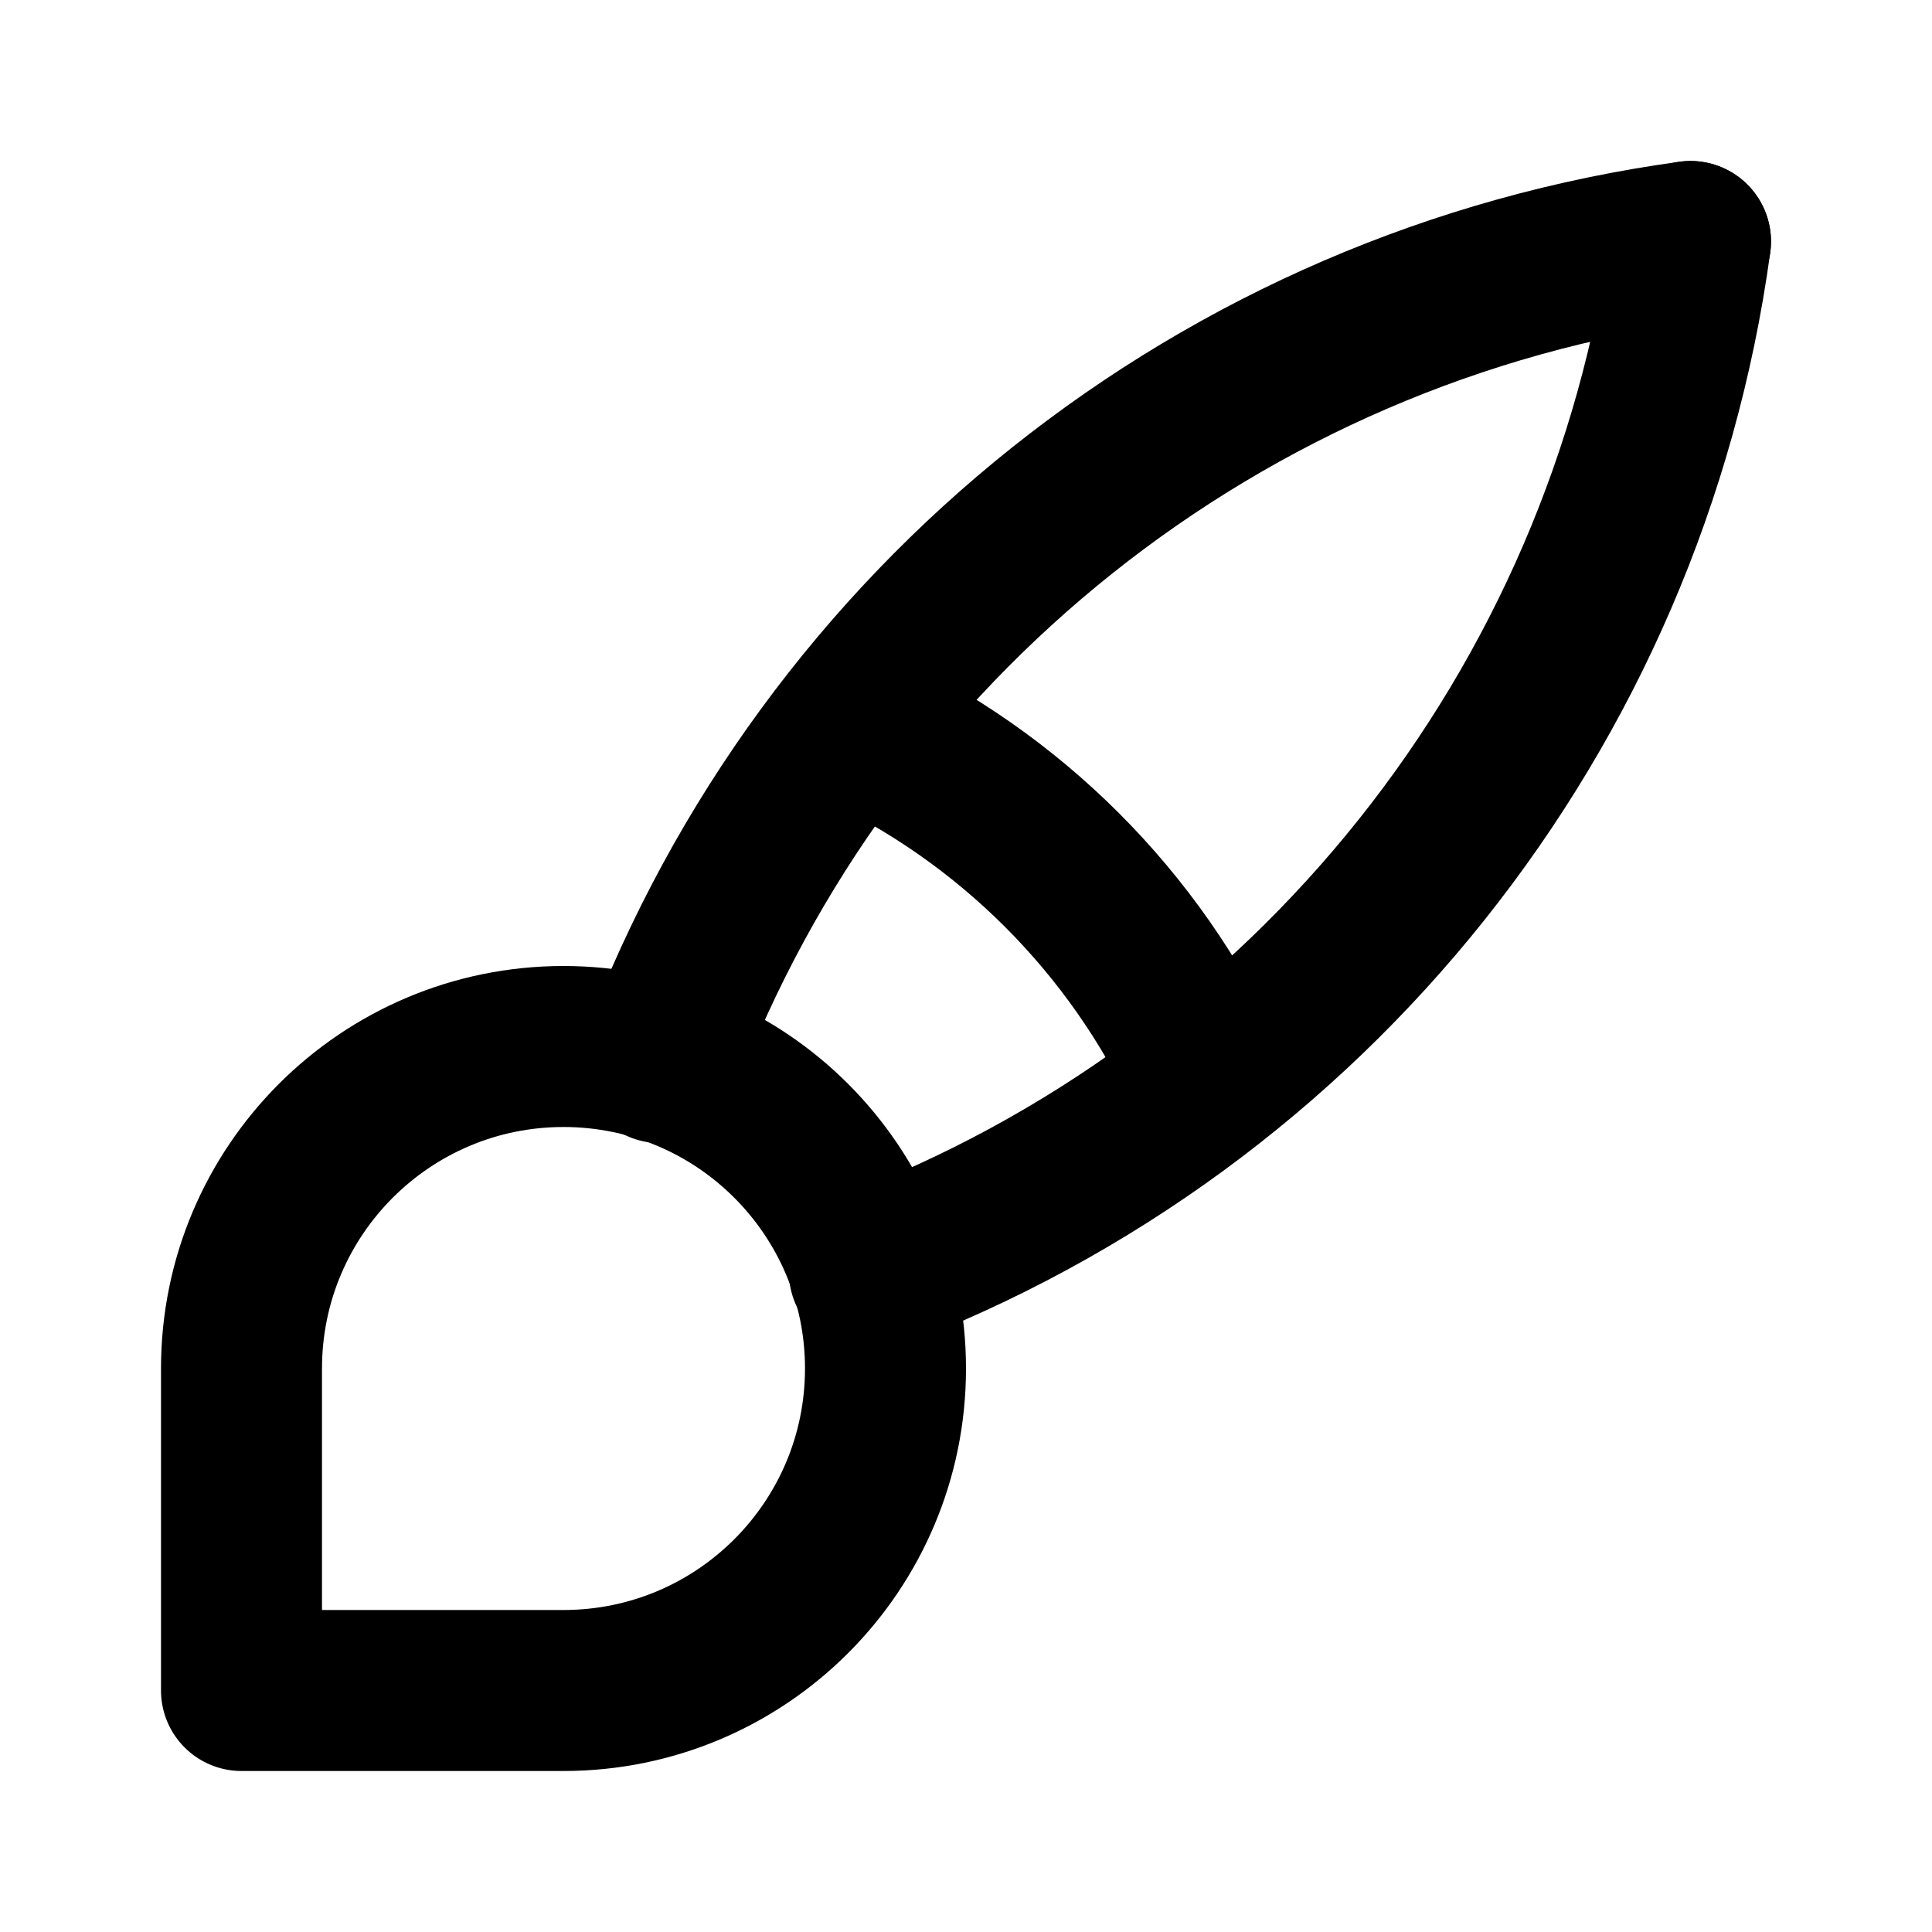
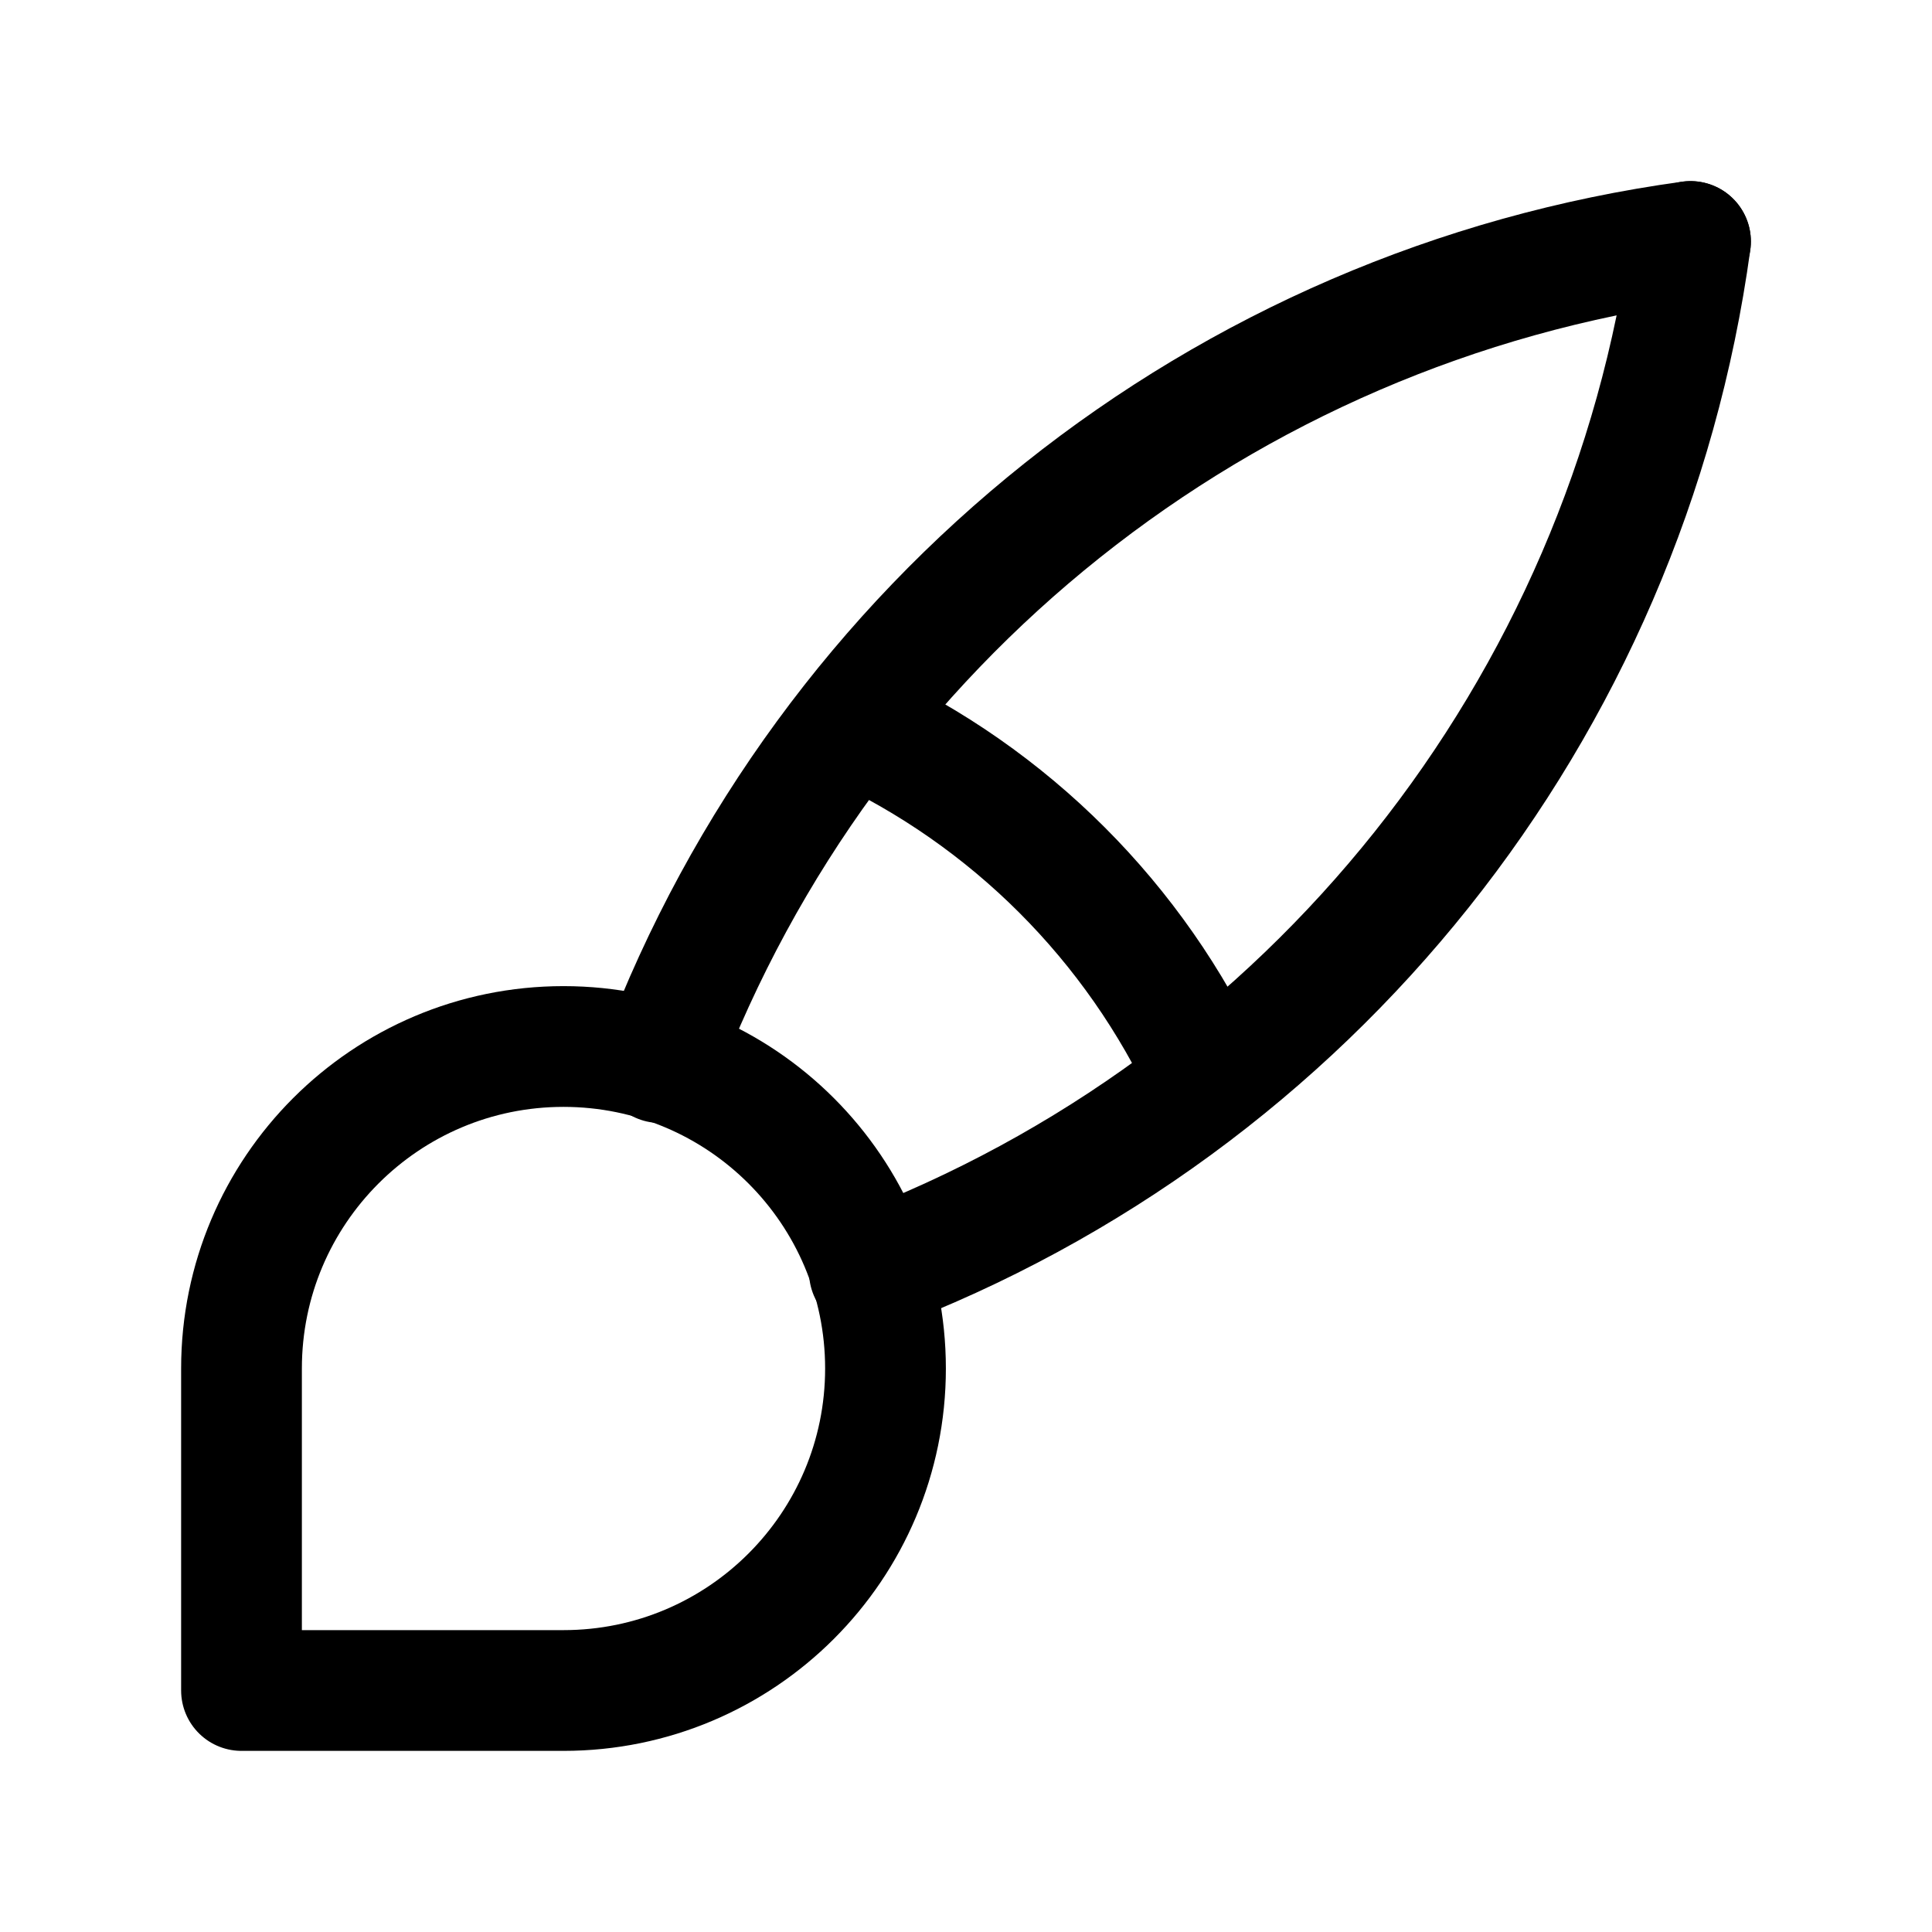
- <svg xmlns="http://www.w3.org/2000/svg" class="icon icon-tabler icon-tabler-brush" width="24" height="24" viewBox="0 0 24 24" stroke-width="2" stroke="currentColor" fill="none" stroke-linecap="round" stroke-linejoin="round">
+ <svg xmlns="http://www.w3.org/2000/svg" class="icon icon-tabler icon-tabler-brush" width="24" height="24" viewBox="0 0 24 24" stroke-width="1.5" stroke="currentColor" fill="none" stroke-linecap="round" stroke-linejoin="round">
  <path stroke="none" d="M0 0h24v24H0z" fill="none" />
  <path d="M3 21v-4a4 4 0 1 1 4 4h-4" />
  <path d="M21 3a16 16 0 0 0 -12.8 10.2" />
  <path d="M21 3a16 16 0 0 1 -10.2 12.8" />
  <path d="M10.6 9a9 9 0 0 1 4.4 4.4" />
</svg>
